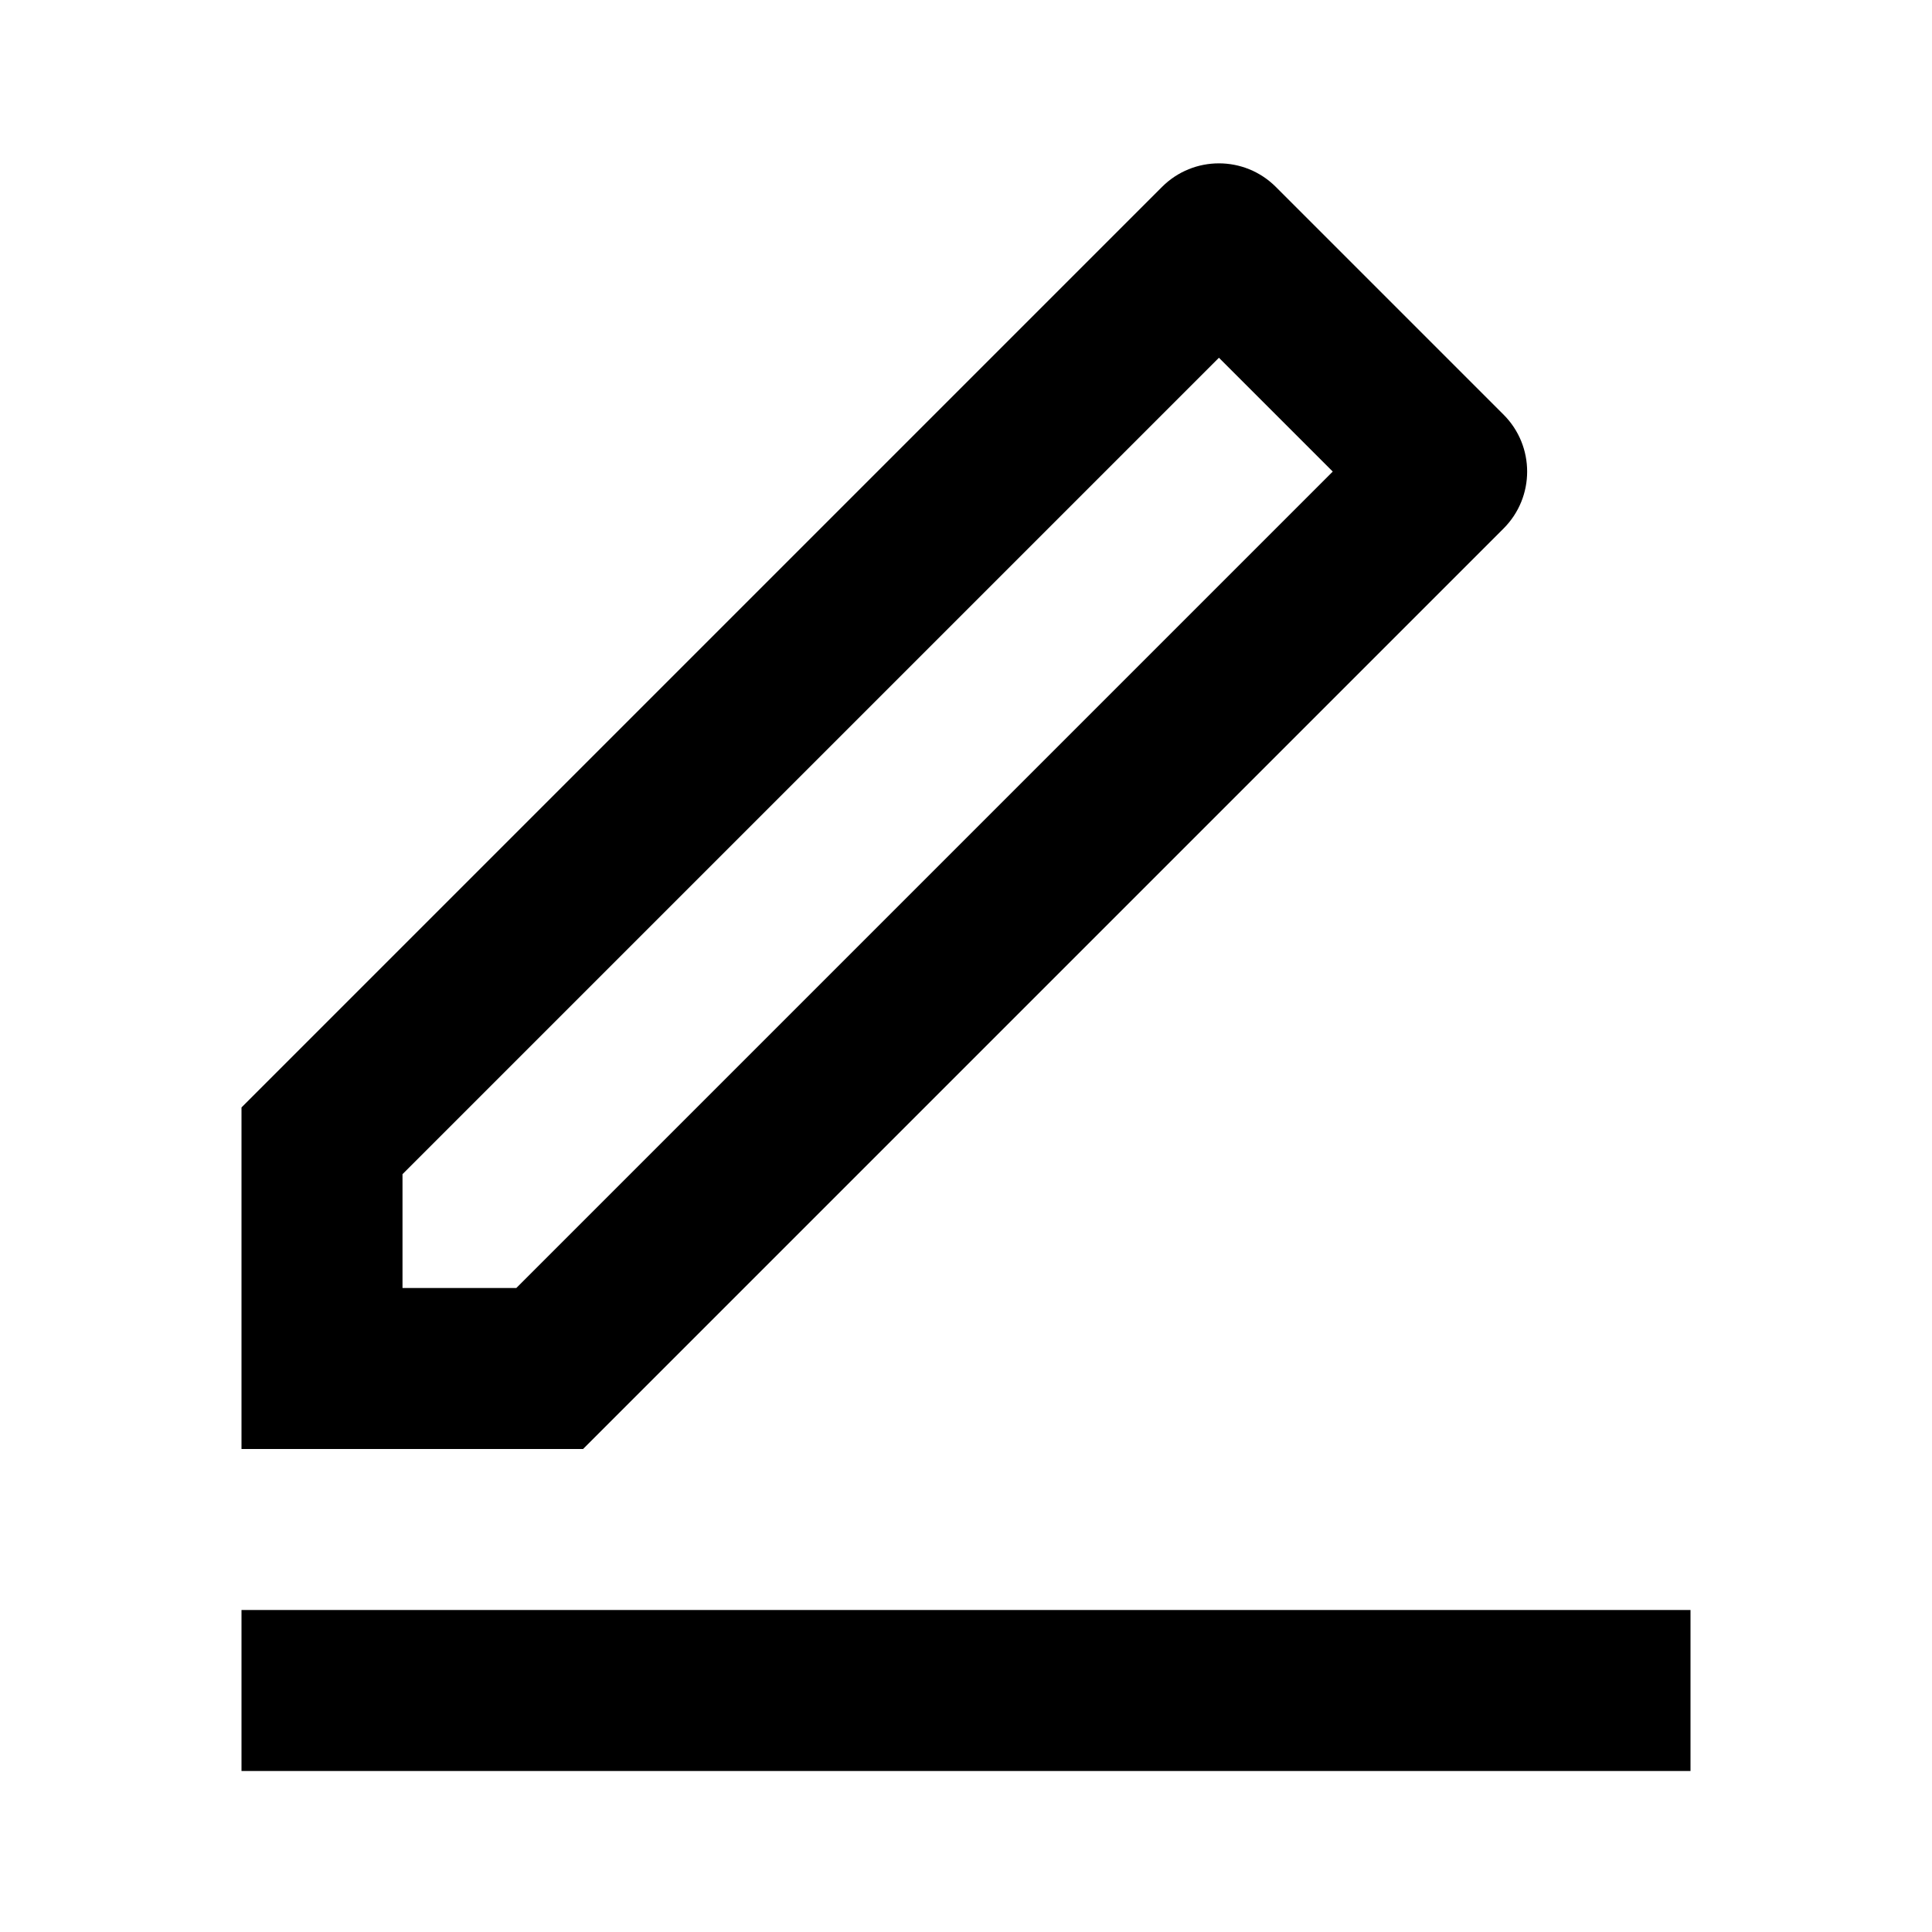
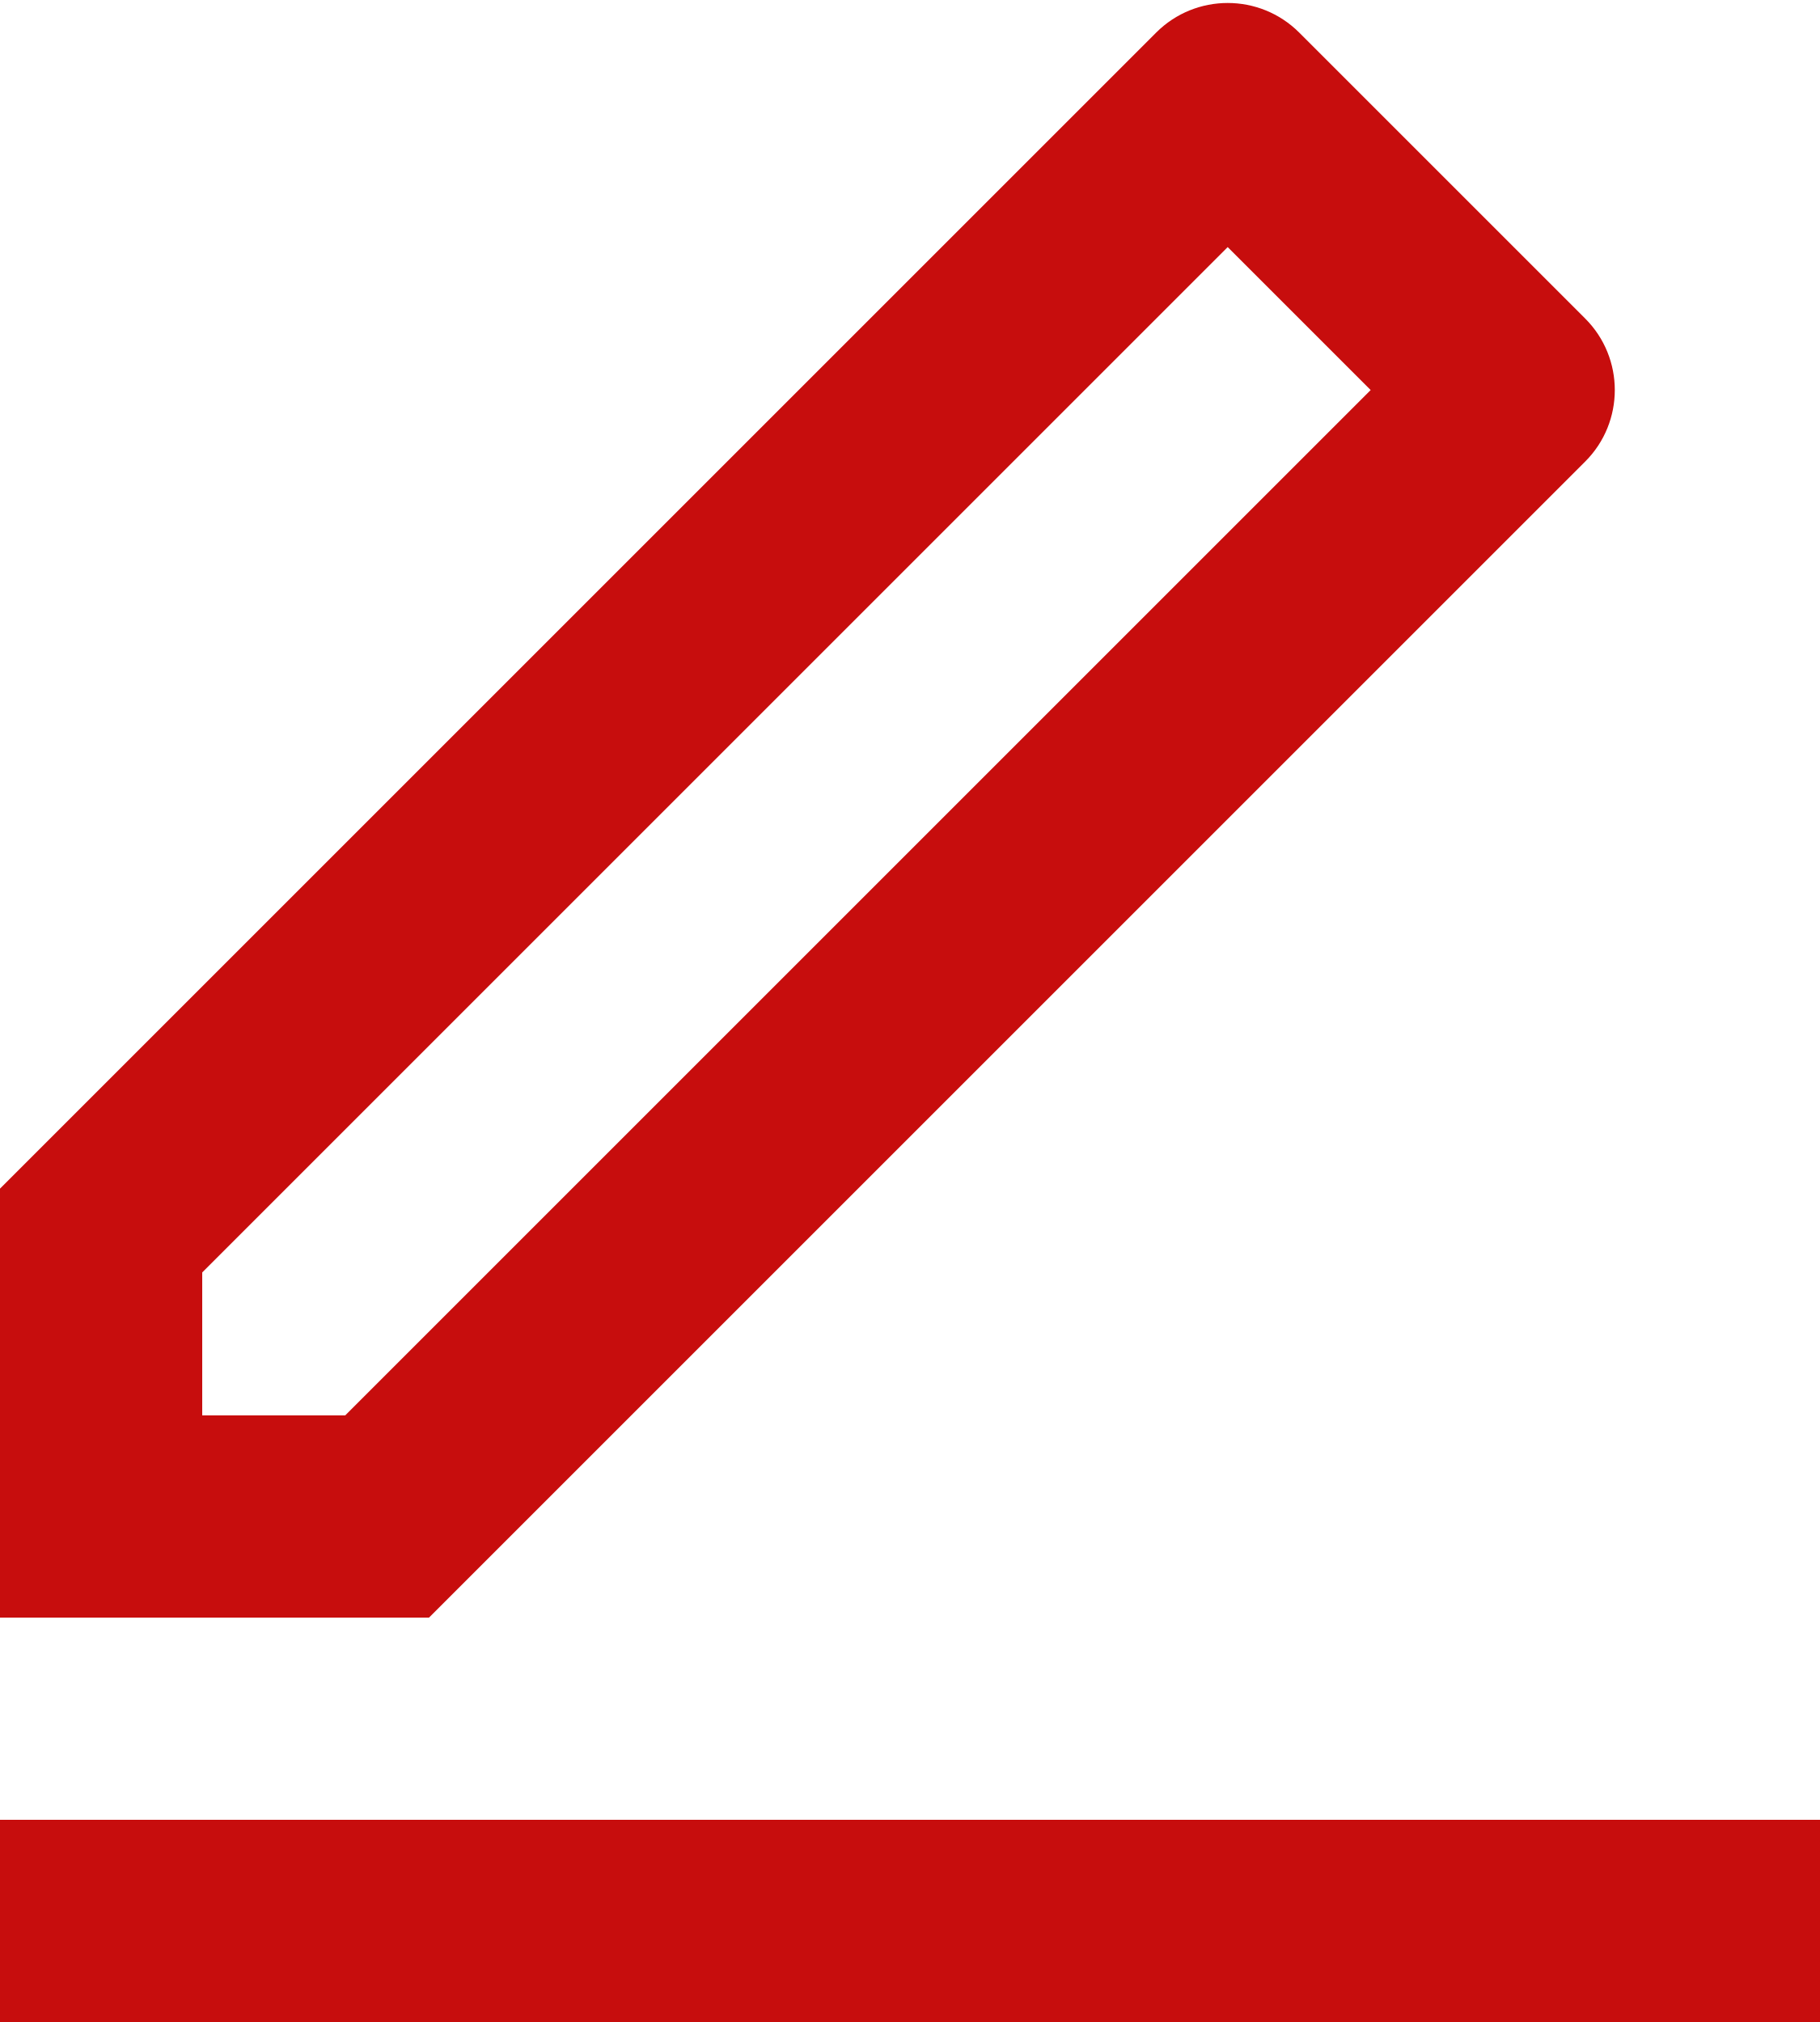
- <svg xmlns="http://www.w3.org/2000/svg" viewBox="0 0 24 24" width="24" height="24">
-   <path fill="none" d="M0 0h24v24H0z" />
-   <path d="M6.414 16L16.556 5.858l-1.414-1.414L5 14.586V16h1.414zm.829 2H3v-4.243L14.435 2.322a1 1 0 0 1 1.414 0l2.829 2.829a1 1 0 0 1 0 1.414L7.243 18zM3 20h18v2H3v-2z" fill="#000" />
+ <svg xmlns="http://www.w3.org/2000/svg" width="18px" height="20px" viewBox="0 0 18 20" version="1.1">
+   <g id="New-Website" stroke="none" stroke-width="1" fill="none" fill-rule="evenodd">
+     <g id="cms" transform="translate(-3, -2)" fill="#C70D0D" fill-rule="nonzero">
+       <g transform="translate(3, 2)" id="Shape">
+         <path d="M3.414,14 L13.556,3.858 L12.142,2.444 L2,12.586 L2,14 L3.414,14 Z M4.243,16 L0,16 L0,11.757 L11.435,0.322 C11.825,-0.068 12.459,-0.068 12.849,0.322 L15.678,3.151 C16.068,3.541 16.068,4.175 15.678,4.565 L4.243,16 Z M0,18 L18,18 L18,20 L0,20 L0,18 Z" />
+       </g>
+     </g>
+   </g>
</svg>
